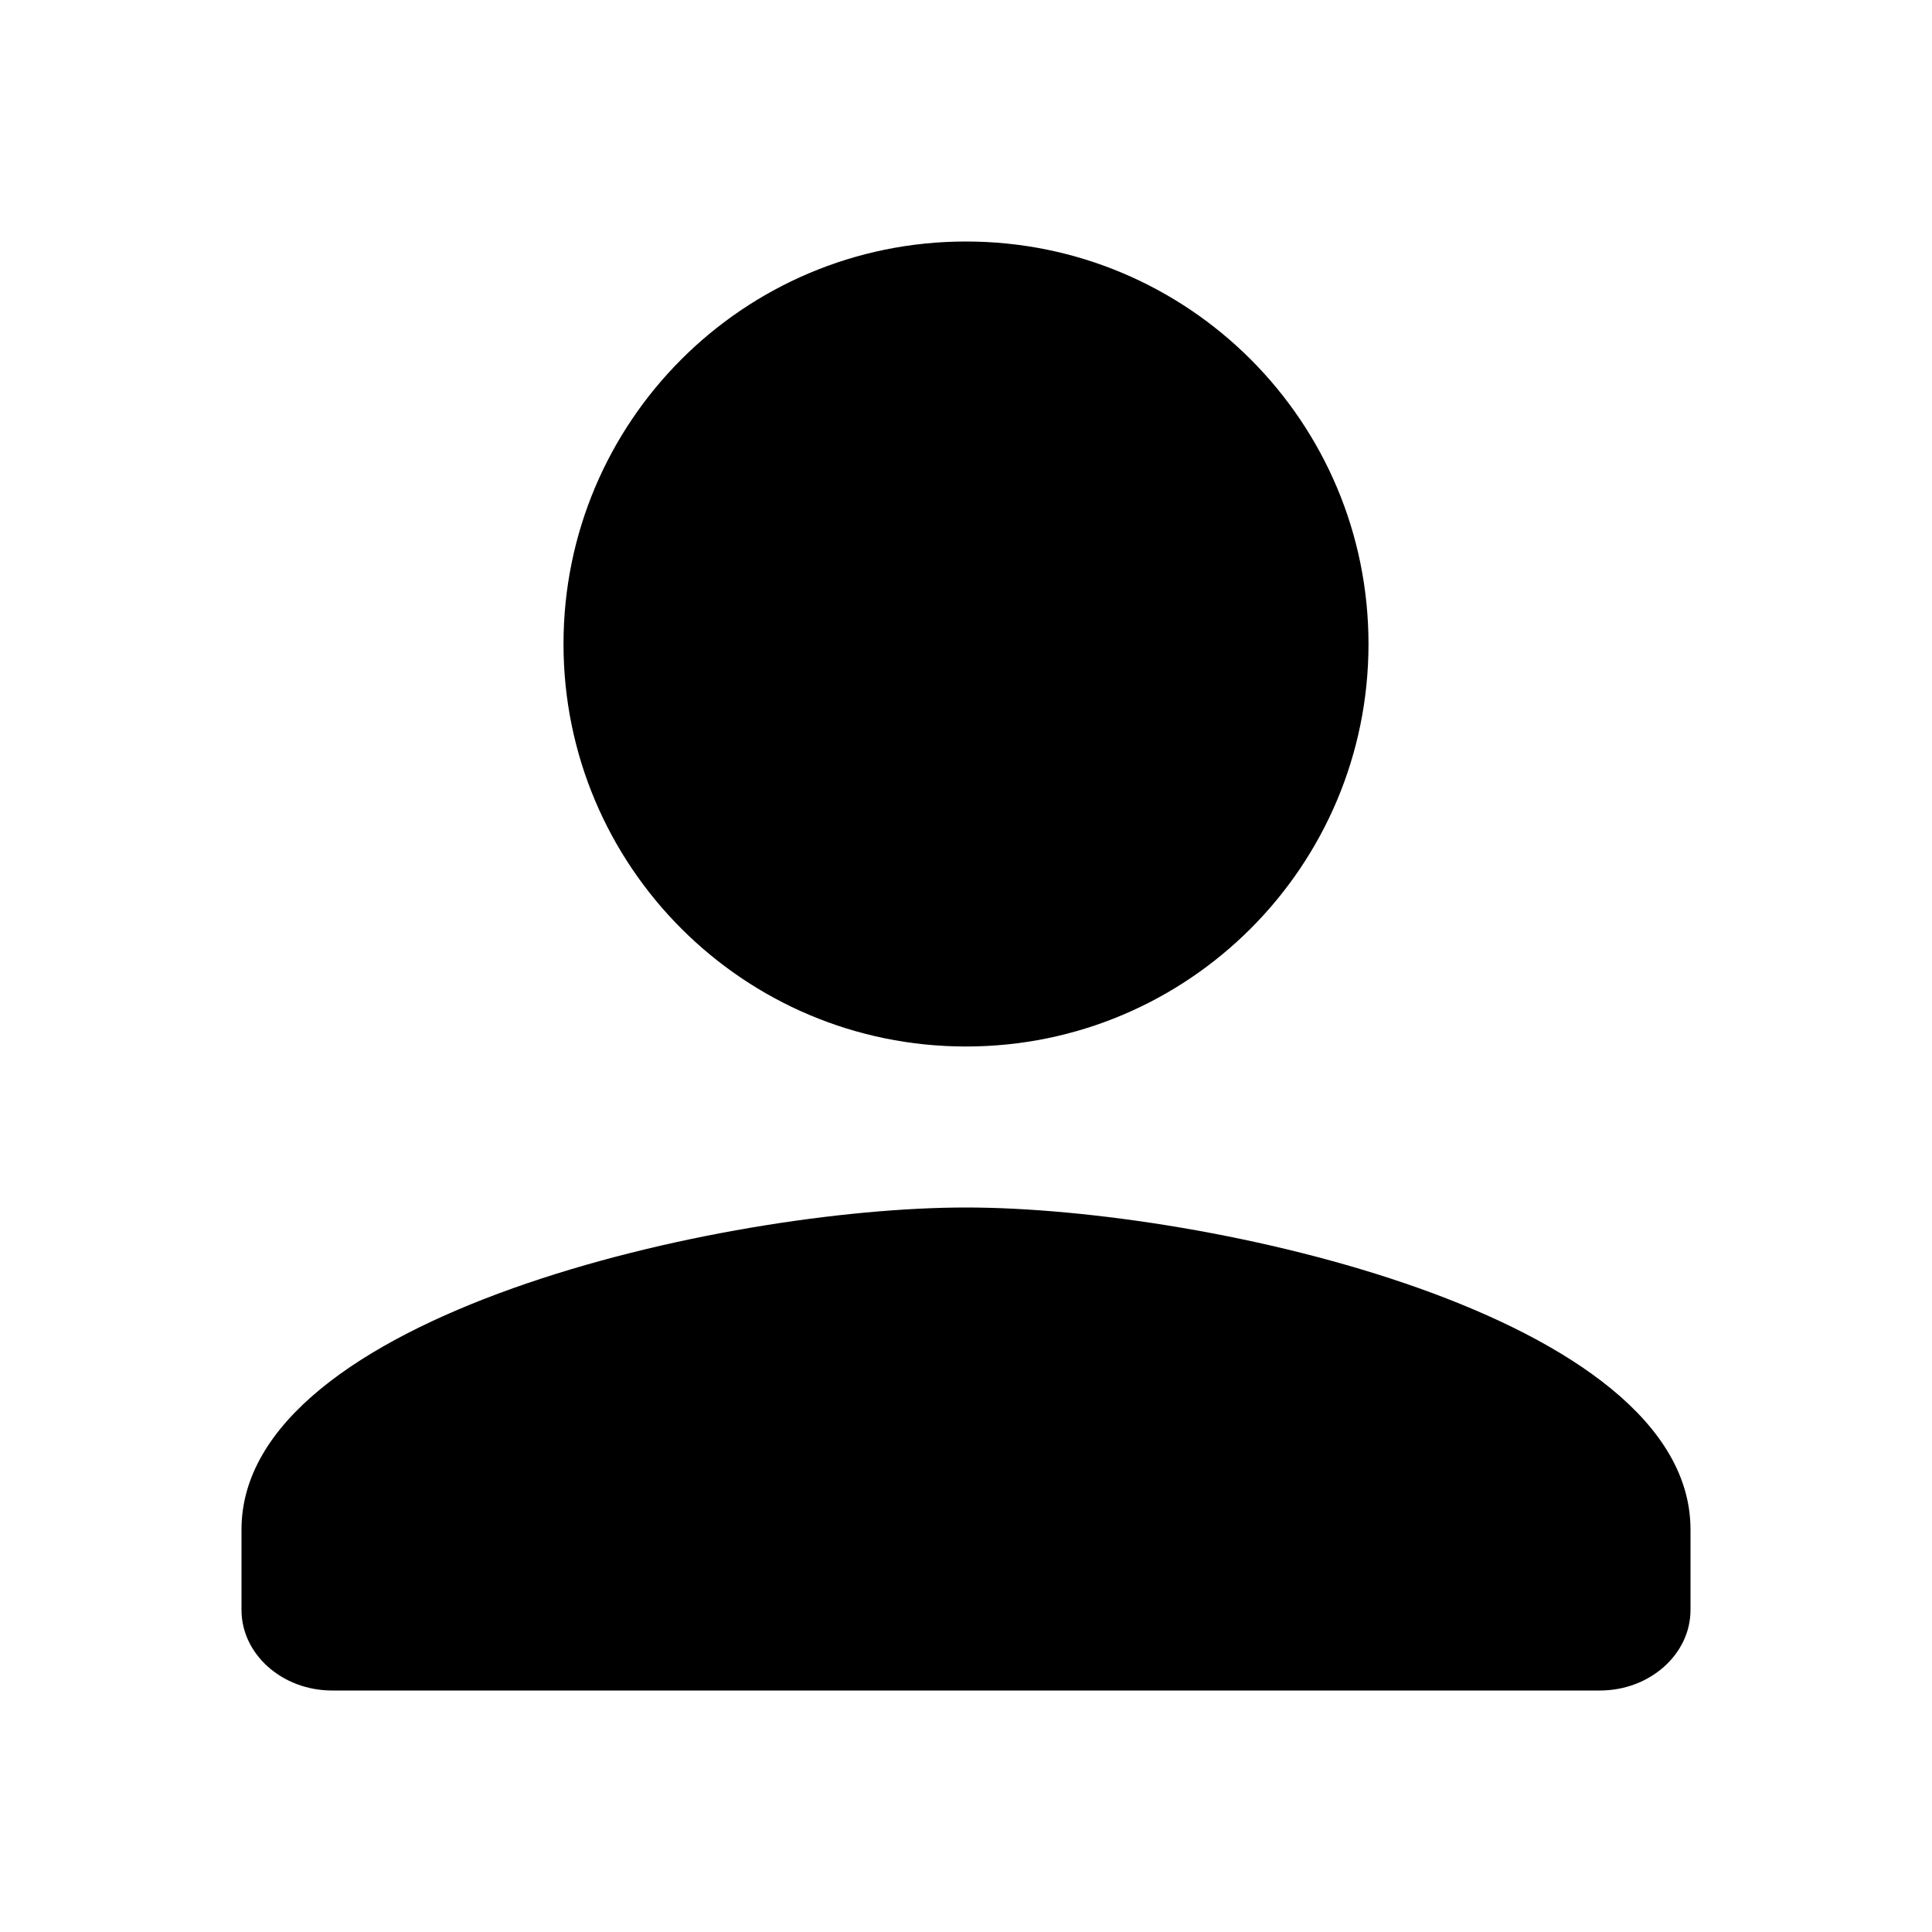
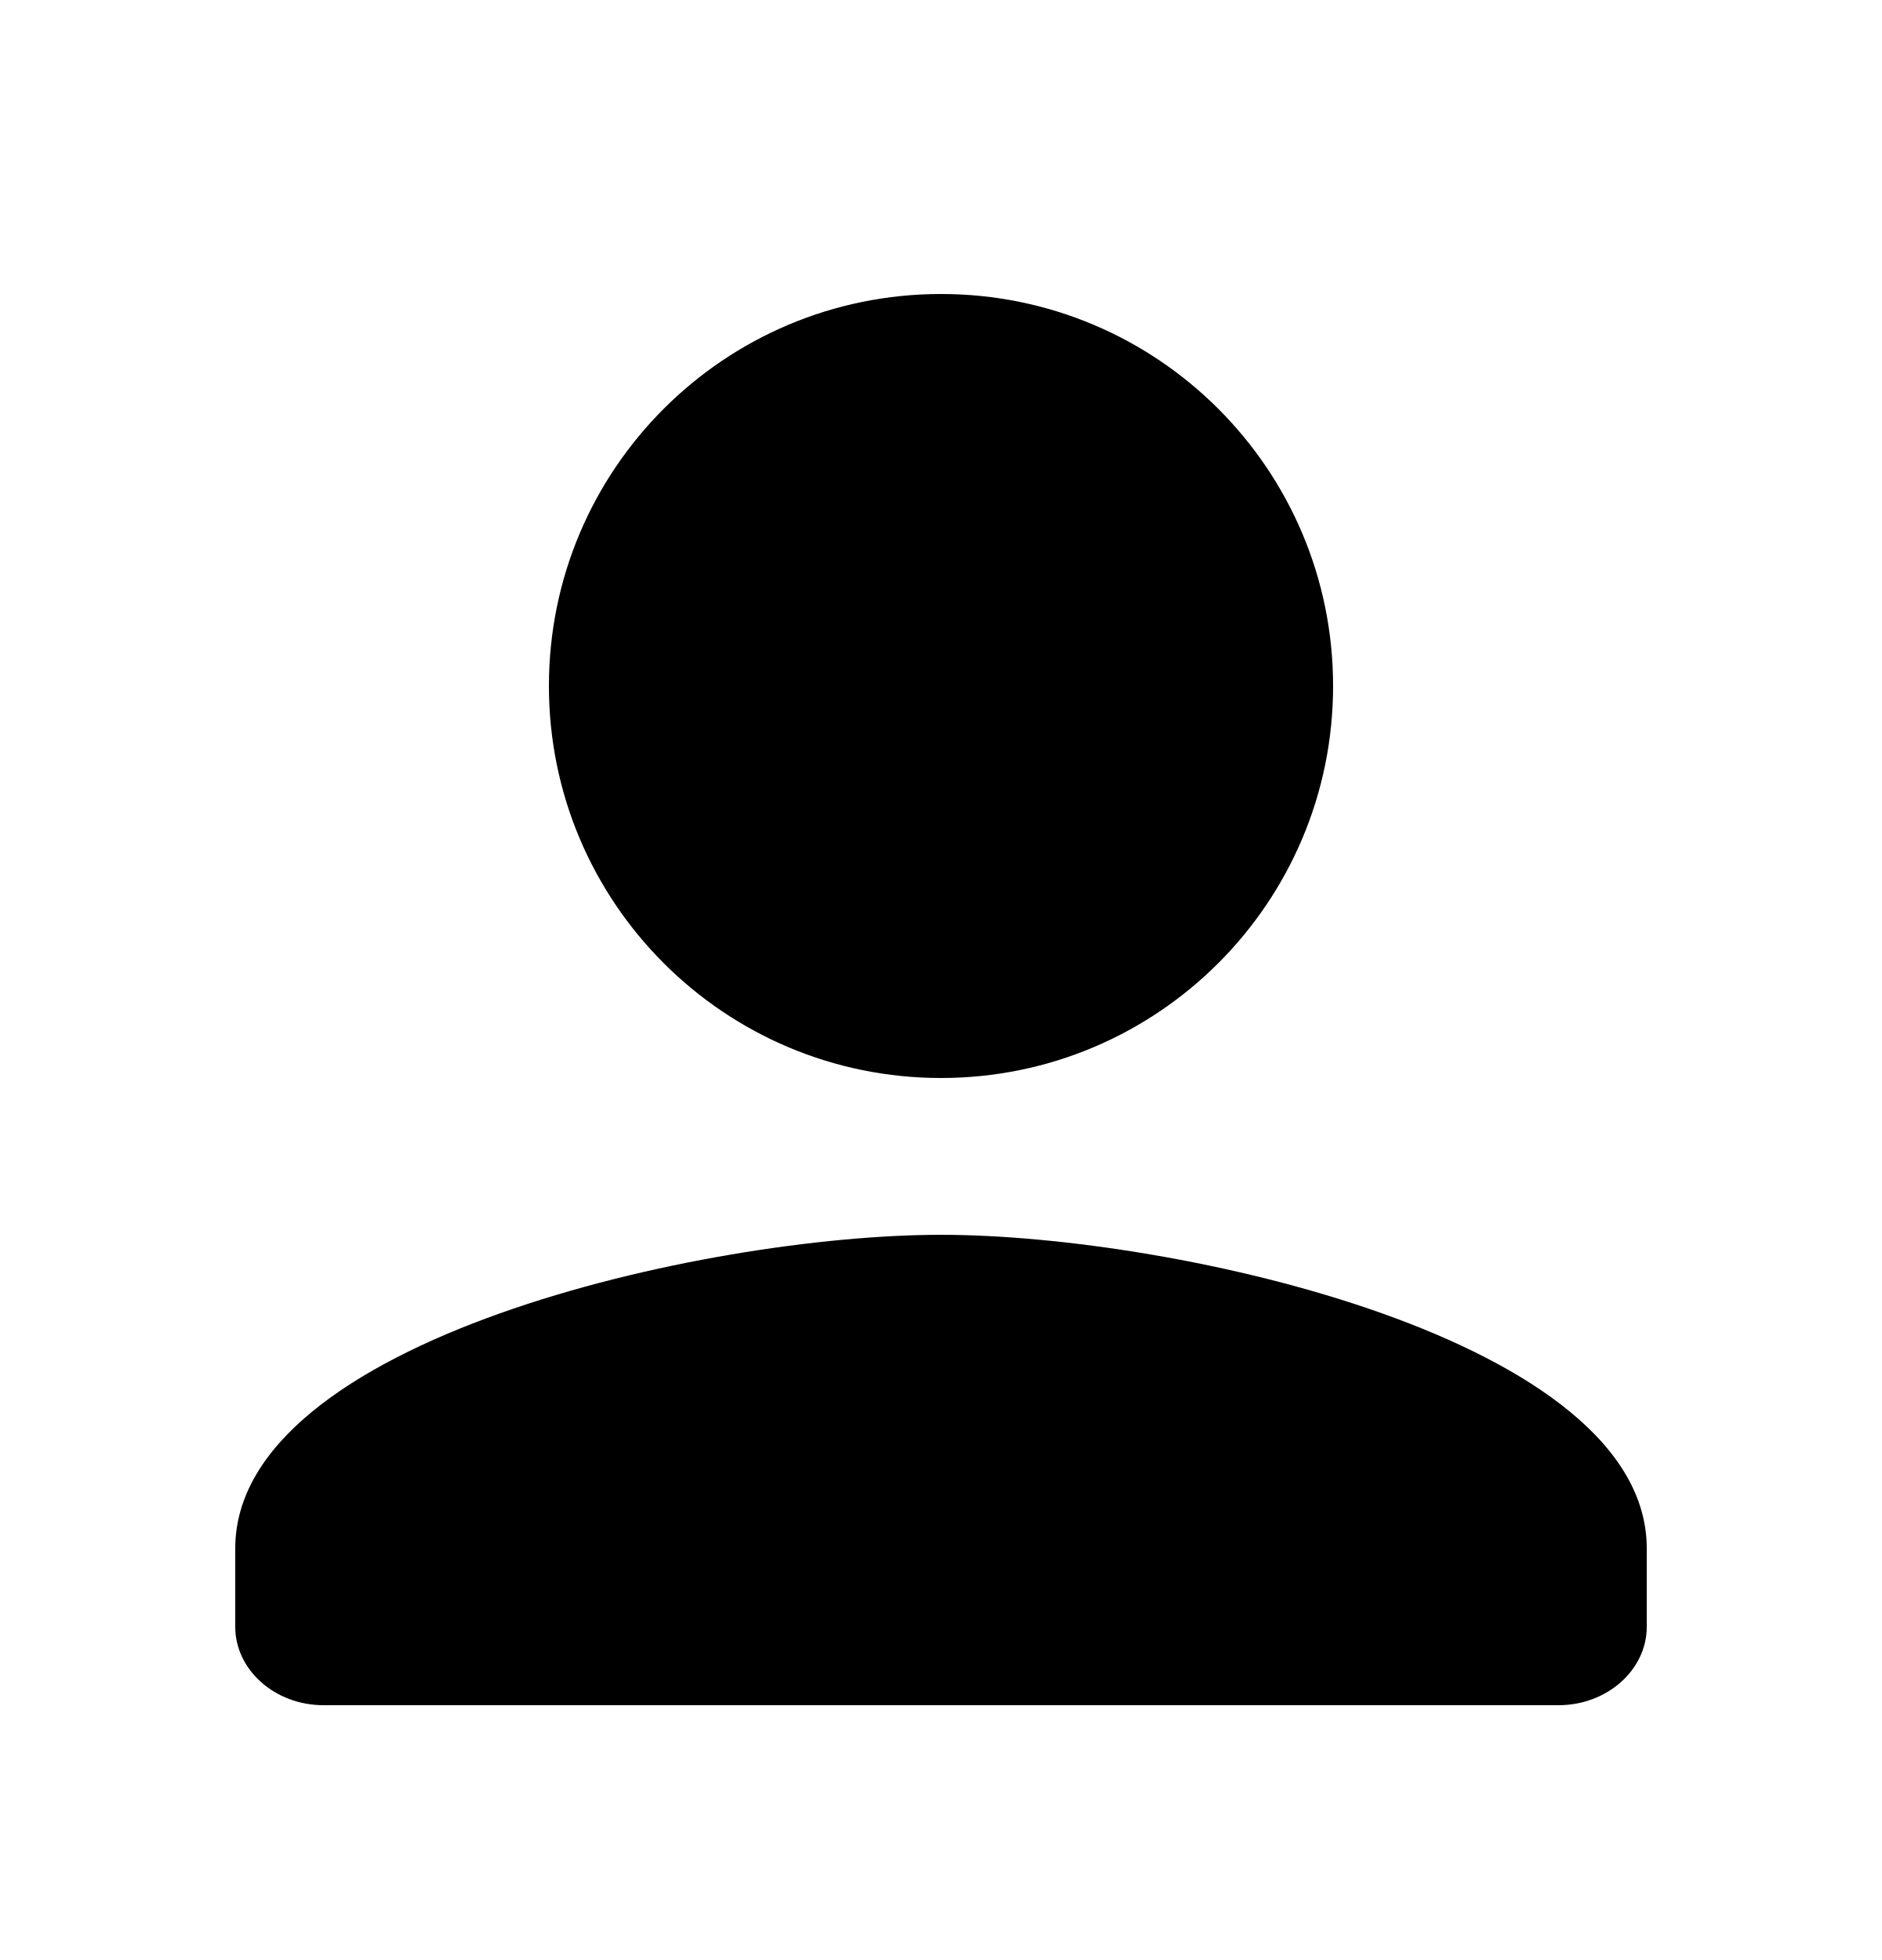
- <svg xmlns="http://www.w3.org/2000/svg" width="24" height="24" viewBox="0 0 24 24" fill="none">
-   <path fill-rule="evenodd" clip-rule="evenodd" d="M17 8C17 10.762 14.762 13 12 13C9.238 13 7 10.762 7 8C7 5.237 9.238 3 12 3C14.762 3 17 5.237 17 8ZM3 19C3 16.34 8.996 15 12 15C15.004 15 21 16.34 21 19V20C21 20.55 20.494 21 19.875 21H4.125C3.506 21 3 20.55 3 20V19Z" fill="black" />
+ <svg xmlns="http://www.w3.org/2000/svg" width="24" height="25" viewBox="0 0 24 25" fill="none">
+   <path fill-rule="evenodd" clip-rule="evenodd" d="M17 8.75C17 11.512 14.762 13.75 12 13.75C9.238 13.75 7 11.512 7 8.75C7 5.987 9.238 3.75 12 3.75C14.762 3.75 17 5.987 17 8.75ZM3 19.75C3 17.09 8.996 15.75 12 15.75C15.004 15.75 21 17.09 21 19.75V20.75C21 21.3 20.494 21.75 19.875 21.75H4.125C3.506 21.75 3 21.3 3 20.75V19.75Z" fill="black" />
</svg>
